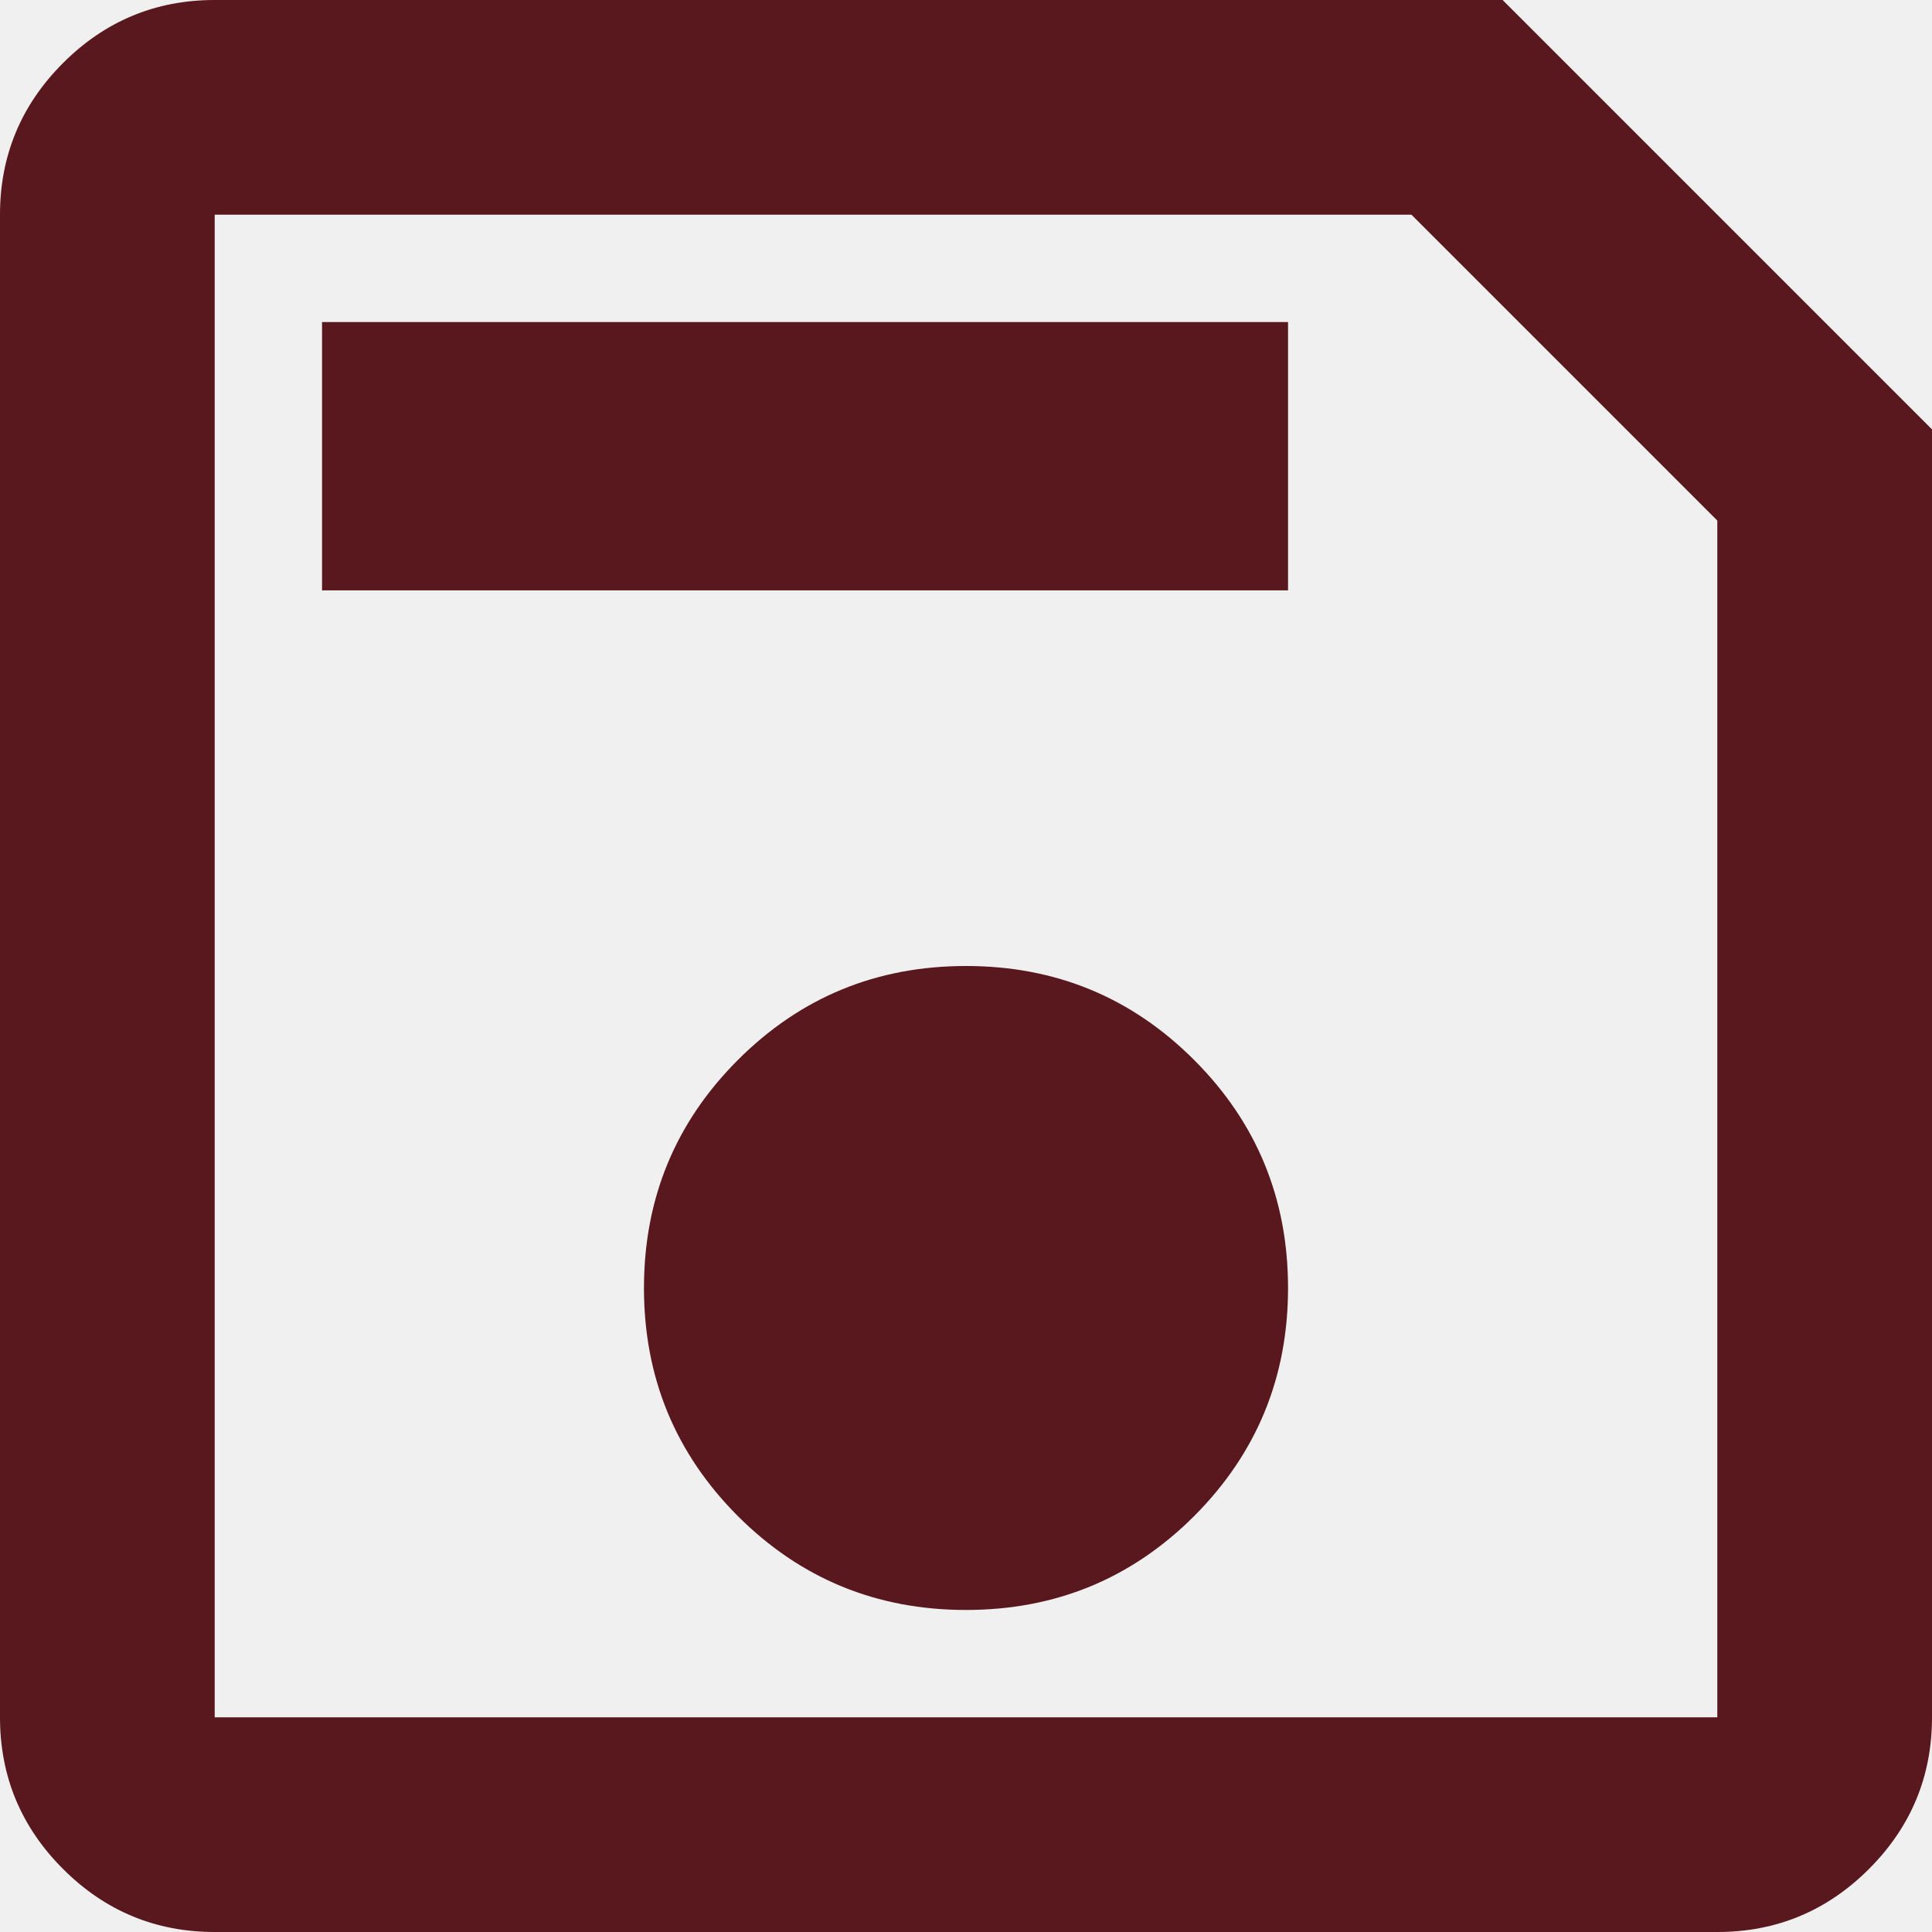
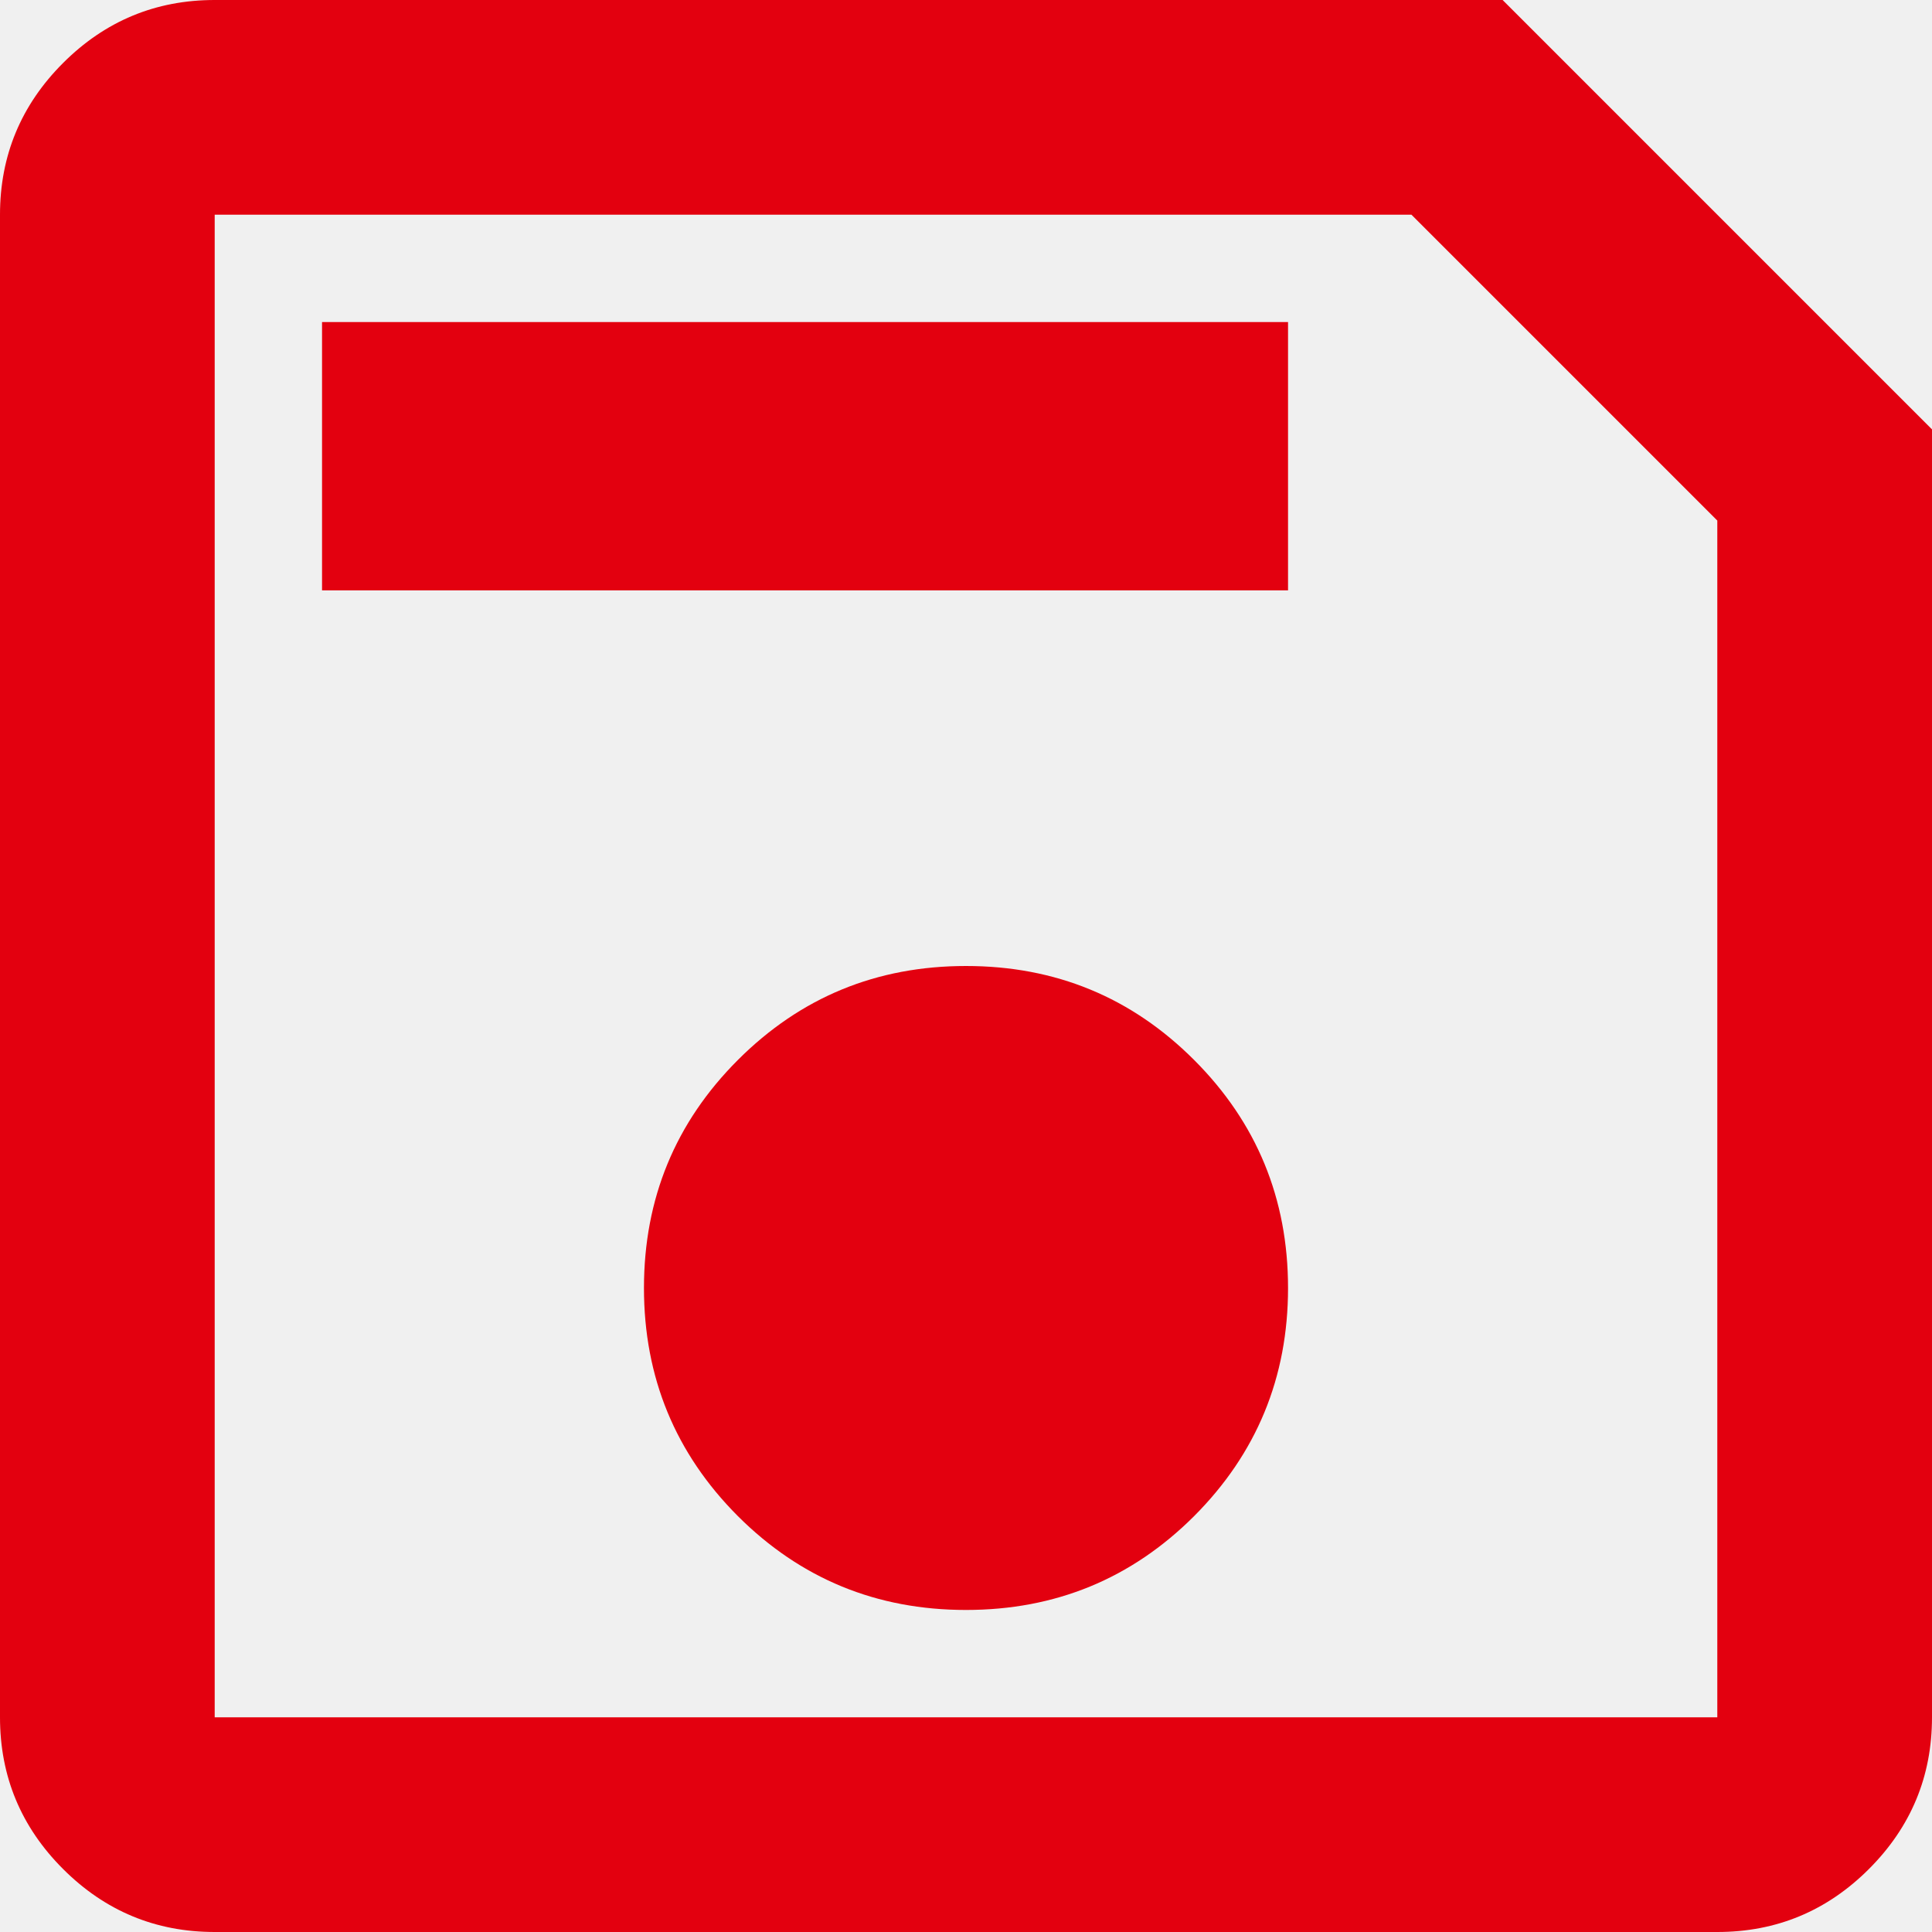
<svg xmlns="http://www.w3.org/2000/svg" width="16" height="16" viewBox="0 0 16 16" fill="none">
  <g clip-path="url(#clip0_8955_47885)">
-     <path d="M16 3.556V14.222C16 14.711 15.826 15.13 15.478 15.478C15.13 15.826 14.711 16 14.222 16H1.778C1.289 16 0.87 15.826 0.522 15.478C0.174 15.13 0 14.711 0 14.222V1.778C0 1.289 0.174 0.87 0.522 0.522C0.87 0.174 1.289 0 1.778 0H12.444L16 3.556ZM14.222 4.311L11.689 1.778H1.778V14.222H14.222V4.311ZM8 13.333C8.741 13.333 9.37 13.074 9.889 12.556C10.407 12.037 10.667 11.407 10.667 10.667C10.667 9.926 10.407 9.296 9.889 8.778C9.37 8.259 8.741 8 8 8C7.259 8 6.63 8.259 6.111 8.778C5.593 9.296 5.333 9.926 5.333 10.667C5.333 11.407 5.593 12.037 6.111 12.556C6.63 13.074 7.259 13.333 8 13.333ZM2.667 4.889H10.667V2.667H2.667V4.889ZM1.778 4.311V14.222V1.778V4.311Z" fill="#58181D" />
+     <path d="M16 3.556V14.222C16 14.711 15.826 15.13 15.478 15.478C15.13 15.826 14.711 16 14.222 16H1.778C1.289 16 0.87 15.826 0.522 15.478C0.174 15.13 0 14.711 0 14.222V1.778C0 1.289 0.174 0.87 0.522 0.522C0.87 0.174 1.289 0 1.778 0H12.444L16 3.556ZM14.222 4.311L11.689 1.778H1.778V14.222H14.222V4.311ZM8 13.333C8.741 13.333 9.37 13.074 9.889 12.556C10.407 12.037 10.667 11.407 10.667 10.667C10.667 9.926 10.407 9.296 9.889 8.778C9.37 8.259 8.741 8 8 8C7.259 8 6.63 8.259 6.111 8.778C5.593 9.296 5.333 9.926 5.333 10.667C5.333 11.407 5.593 12.037 6.111 12.556C6.63 13.074 7.259 13.333 8 13.333ZM2.667 4.889H10.667V2.667H2.667V4.889ZM1.778 4.311V14.222V1.778V4.311Z" fill="#E3000F" />
  </g>
  <defs>
    <clipPath id="clip0_8955_47885">
      <rect width="16" height="16" fill="white" />
    </clipPath>
  </defs>
</svg>
